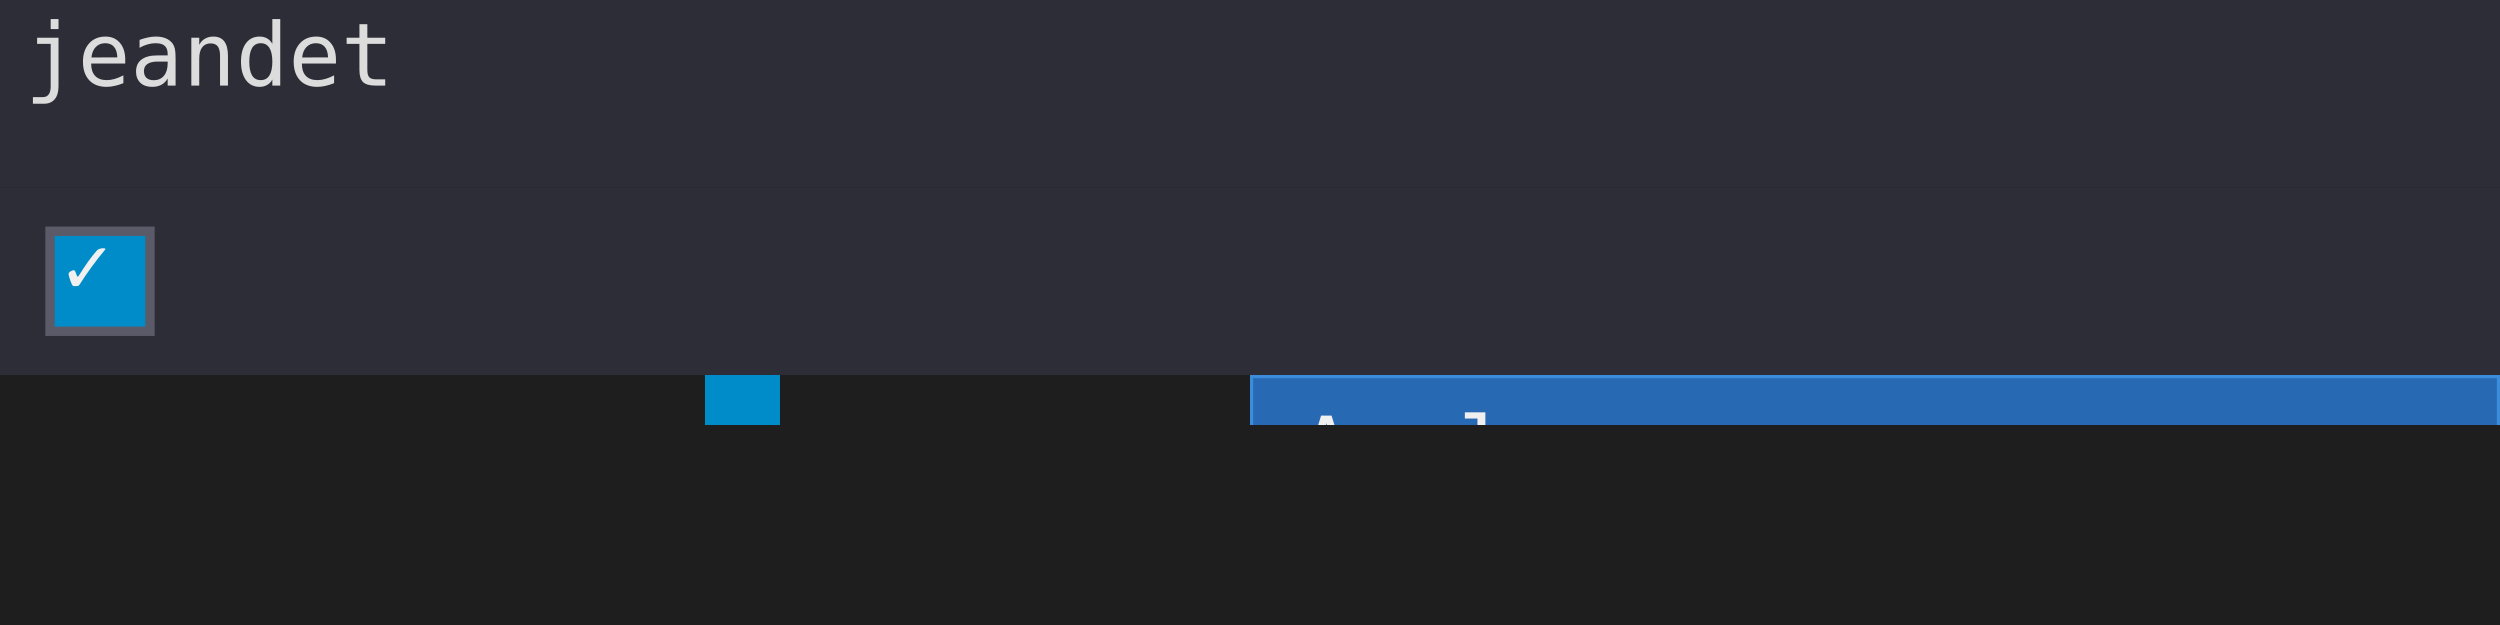
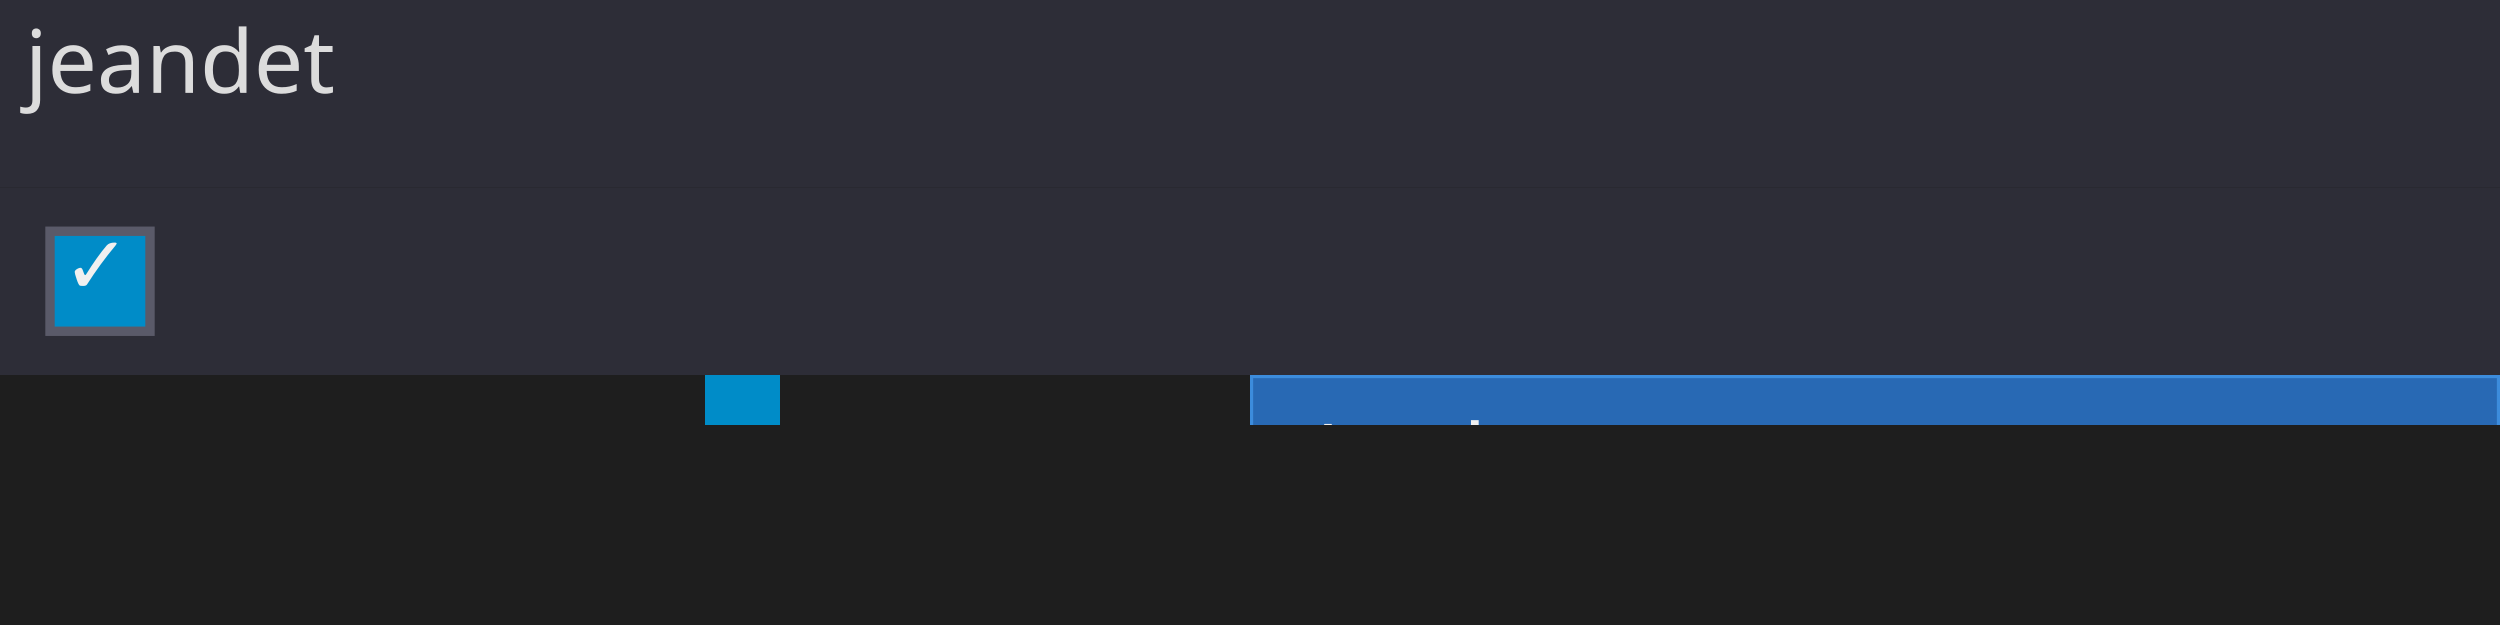
<svg xmlns="http://www.w3.org/2000/svg" viewBox="0 0 400 100">
  <rect width="400" height="100" fill="rgba(30,30,30,1)" />
  <clipPath id="clip-0">
    <rect x="0" y="0" width="400" height="30" />
  </clipPath>
  <g clip-path="url(#clip-0)">
    <rect x="0" y="0" width="400" height="30" fill="rgba(45,45,55,1)" />
-     <text x="4" y="4" font-family="monospace" font-size="14" fill="rgba(220,220,220,1)" dominant-baseline="hanging">jeandet</text>
+     <text x="4" y="4" font-family="Noto Sans, sans-serif" font-size="14" fill="rgba(220,220,220,1)" dominant-baseline="hanging">jeandet</text>
  </g>
  <clipPath id="clip-1">
    <rect x="0" y="30" width="400" height="30" />
  </clipPath>
  <g clip-path="url(#clip-1)">
    <rect x="0" y="30" width="400" height="30" fill="rgba(45,45,55,1)" />
    <rect x="8" y="37" width="16" height="16" fill="rgba(0,140,200,1)" />
-     <text x="10" y="38" font-family="monospace" font-size="13" fill="rgba(240,240,240,1)" dominant-baseline="hanging">✓</text>
+     <text x="10" y="38" font-family="Noto Sans, sans-serif" font-size="13" fill="rgba(240,240,240,1)" dominant-baseline="hanging">✓</text>
    <rect x="8" y="37" width="16" height="16" stroke="rgba(90,90,105,1)" fill="none" stroke-width="1.5" />
  </g>
  <clipPath id="clip-2">
    <rect x="0" y="60" width="200" height="8" />
  </clipPath>
  <g clip-path="url(#clip-2)">
    <rect x="0" y="72" width="200" height="6" fill="rgba(60,60,70,1)" />
    <rect x="112.8" y="60" width="12" height="30" fill="rgba(0,140,200,1)" />
  </g>
  <clipPath id="clip-3">
    <rect x="200" y="60" width="200" height="8" />
  </clipPath>
  <g clip-path="url(#clip-3)">
    <rect x="200" y="60" width="200" height="32" fill="rgba(40,105,180,1)" />
    <rect x="200" y="60" width="200" height="32" stroke="rgba(60,140,220,1)" fill="none" stroke-width="1" />
-     <text x="208" y="67" font-family="monospace" font-size="14" fill="rgba(240,240,240,1)" dominant-baseline="hanging">Apply</text>
+     <text x="208" y="67" font-family="Noto Sans, sans-serif" font-size="14" fill="rgba(240,240,240,1)" dominant-baseline="hanging">Apply</text>
  </g>
</svg>
